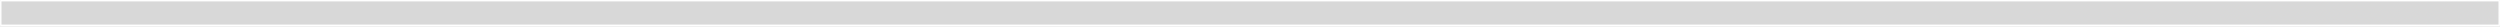
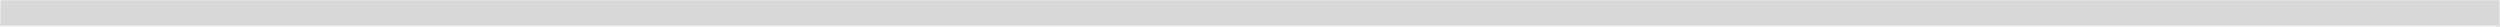
<svg xmlns="http://www.w3.org/2000/svg" width="1440" height="15" viewBox="0 0 381 3.969" version="1.1" id="svg1">
  <defs id="defs1" />
  <g id="layer1">
-     <rect style="fill:#d8d8d8;stroke:#ffffff;stroke-width:0.216;stroke-linejoin:bevel;fill-opacity:1" id="rect1" width="380.784" height="3.753" x="0.108" y="0.108" />
+     <rect style="fill:#d8d8d8;fill-opacity:1;stroke:none;stroke-width:0.152;stroke-linejoin:bevel" id="rect1" width="380.848" height="3.817" x="0.076" y="0.076" />
  </g>
</svg>
